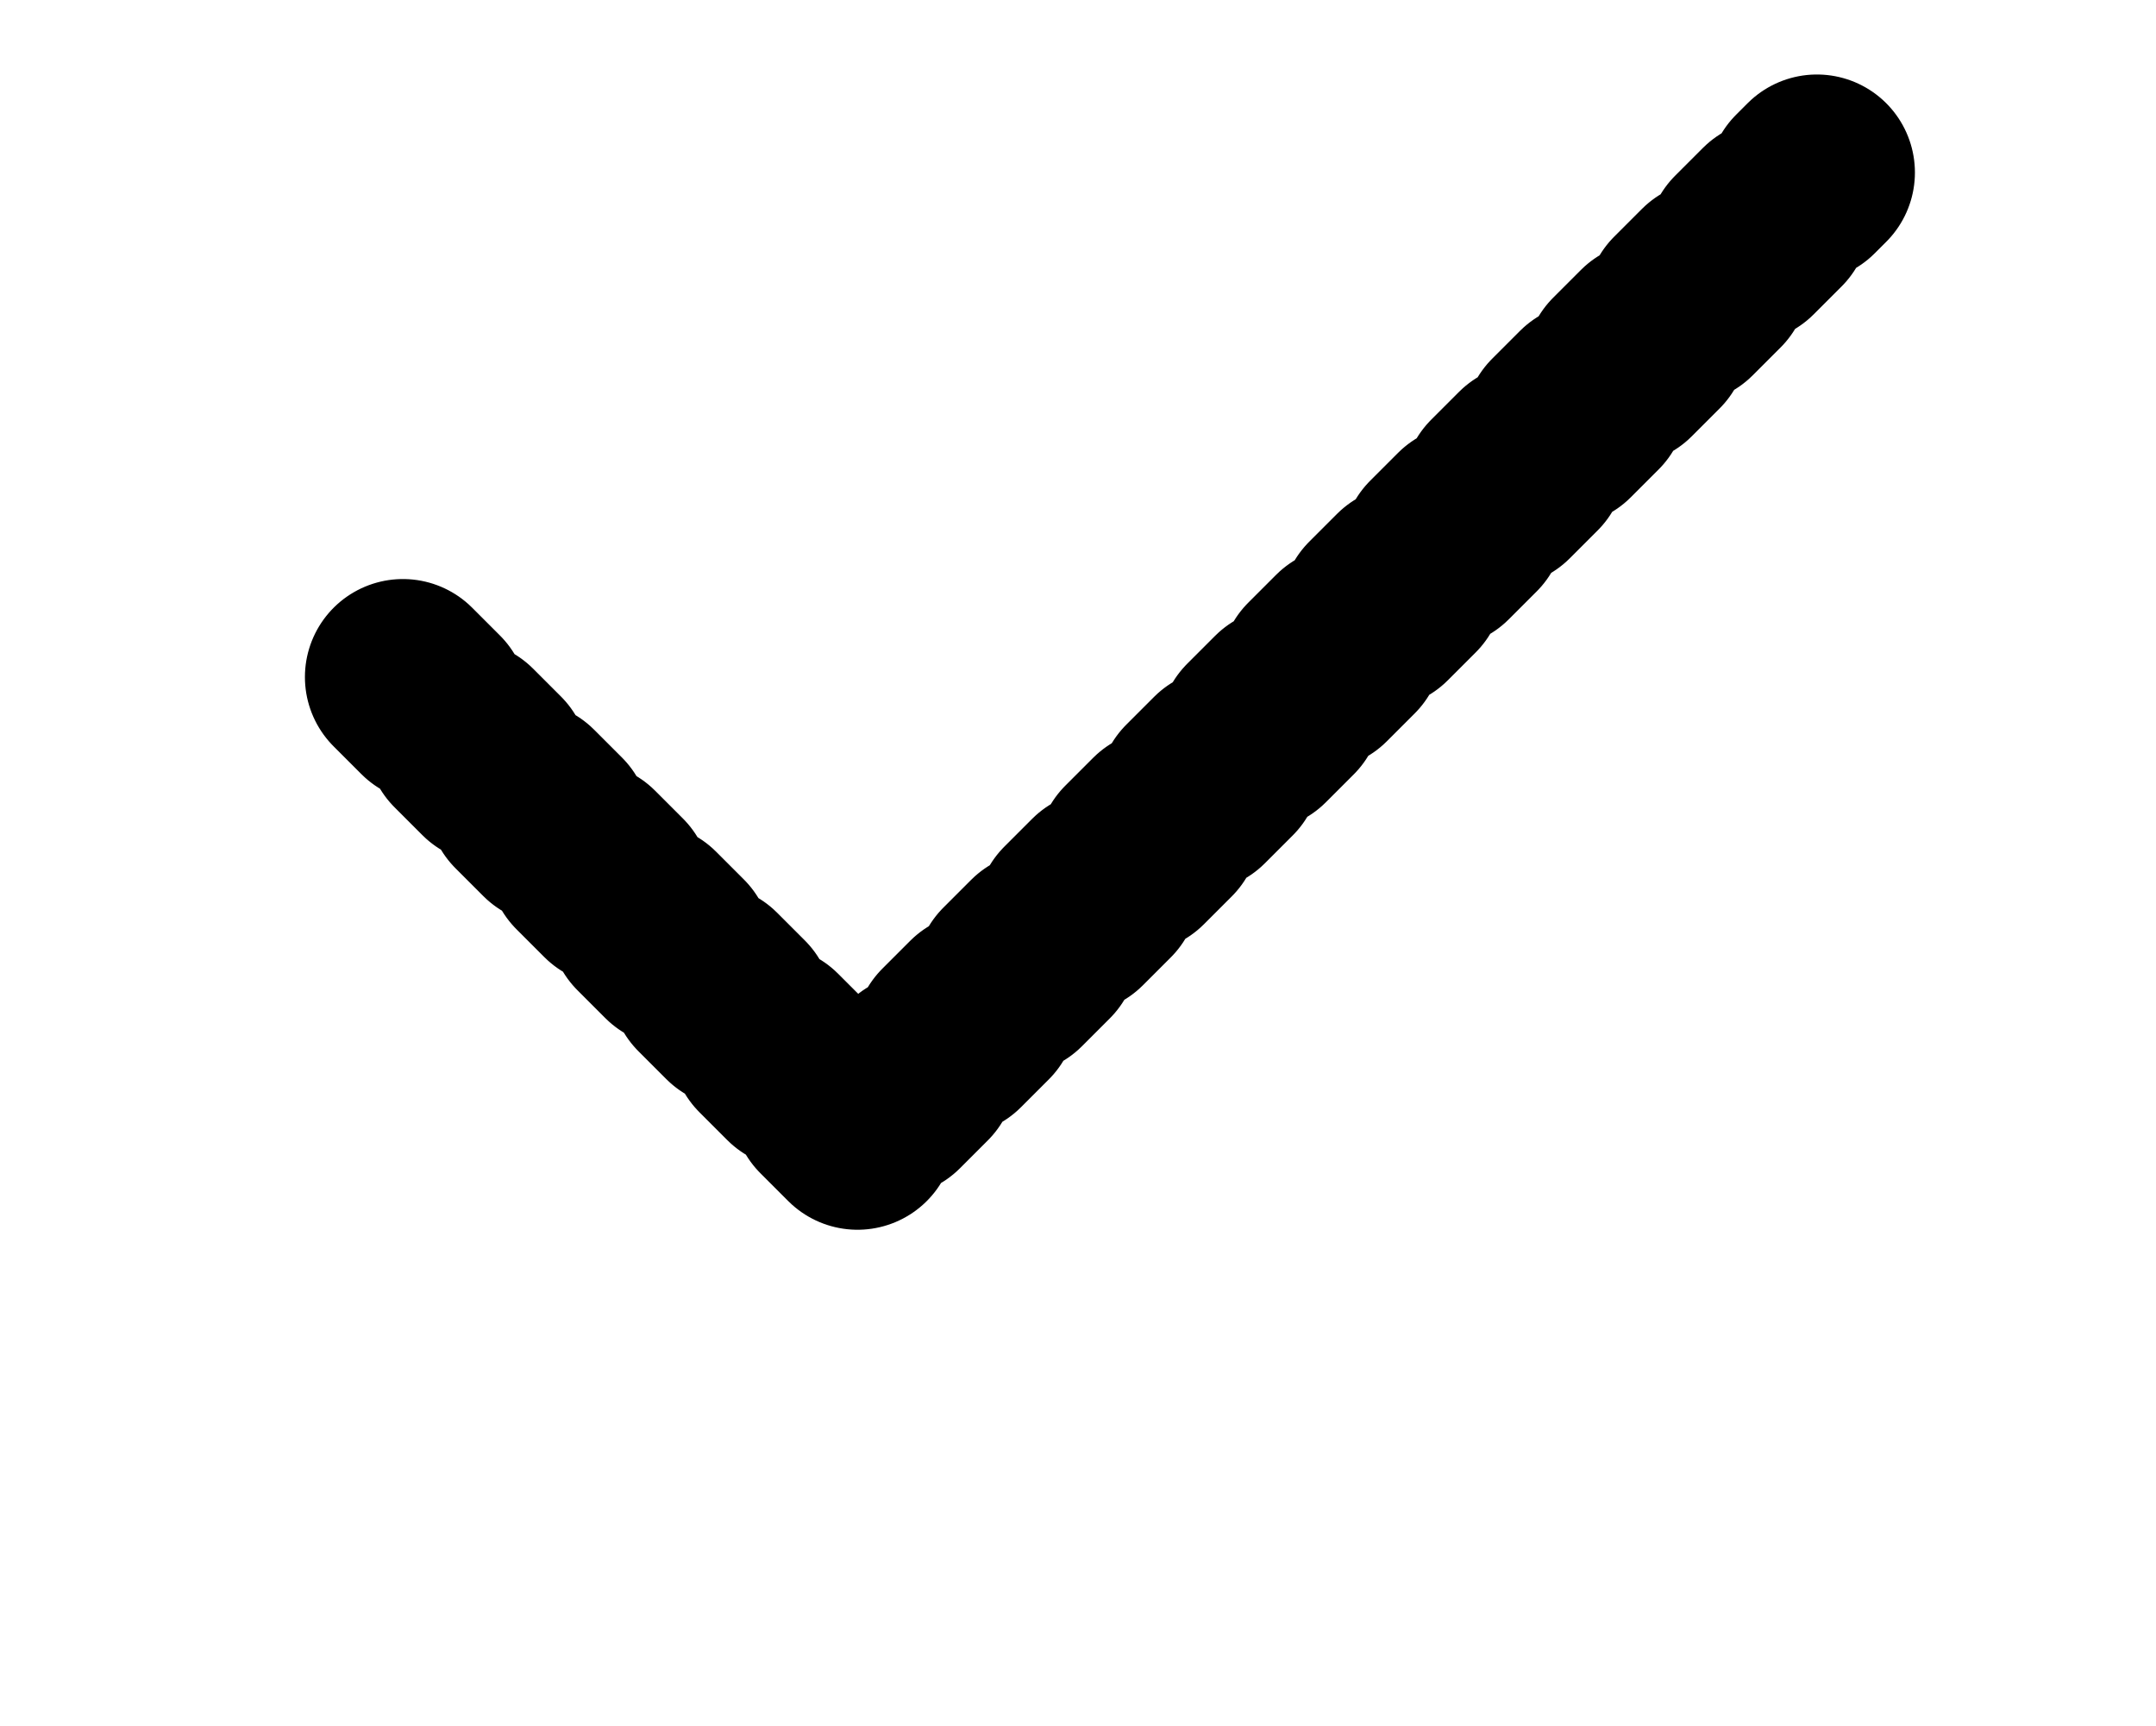
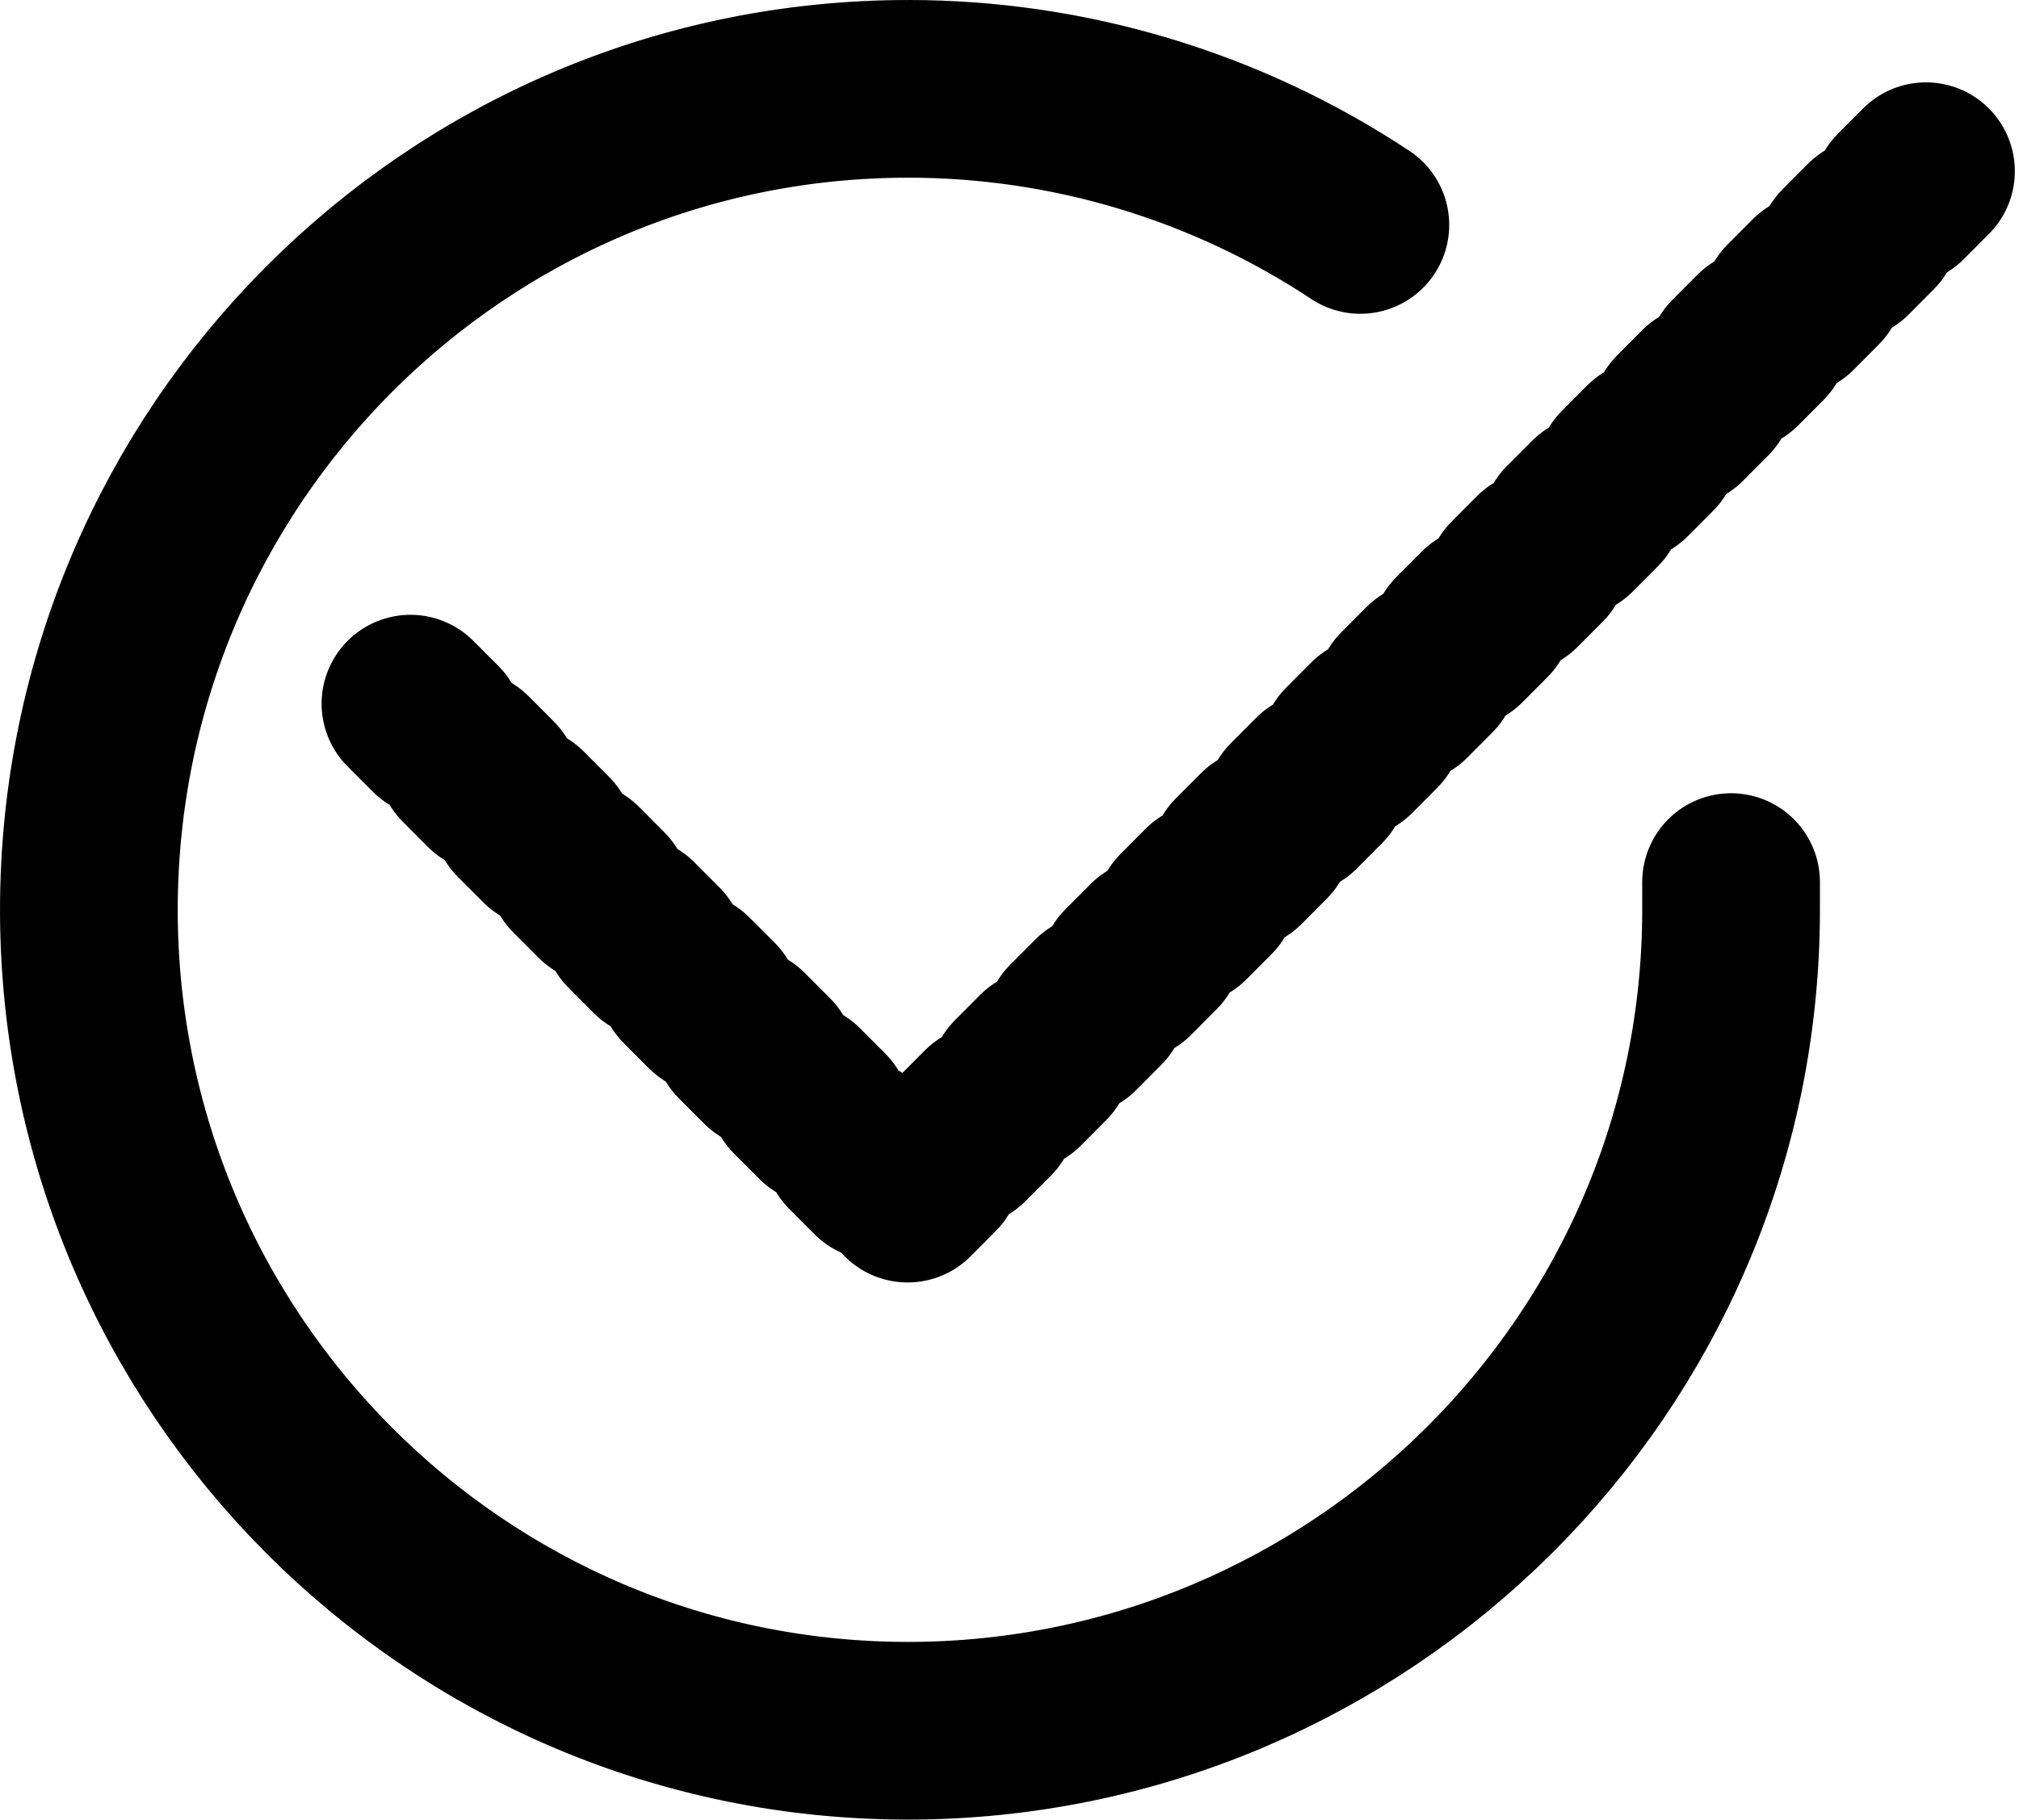
- <svg xmlns="http://www.w3.org/2000/svg" fill="none" stroke="currentColor" stroke-linecap="round" stroke-linejoin="round" stroke-width="50" version="1.1" viewBox="0 0 550 440" height="100%">
-   <path stroke-dasharray="1120 1120" stroke-dashoffset="-1120" d="m413.6 211.9a194.4 194.4 0 0 1 0.1 7.4 194.4 194.4 0 0 1-194.3 194.3 194.4 194.4 0 0 1-194.4-194.3 194.4 194.4 0 0 1 194.4-194.3 194.4 194.4 0 0 1 107.2 32.2">
-     <animate id="circleLine" attributeName="stroke-dashoffset" begin="0.2s" dur="0.3s" repeatCount="0" values="-1120; 0" keyTimes="0; 1" fill="freeze" />
-   </path>
-   <path stroke-dasharray="10 12" stroke-dashoffset="-12" pathLength="12" d="M 94.3,164.2 218.8,288.7 463.5,44">
-     <animate id="checkMarkLine" attributeName="stroke-dashoffset" dur="1s" begin="0.5s" repeatCount="0" values="-12; 0; -1.8; -0.6; -1; -1.2" keyTimes="0; 0.2; 0.4; 0.6; 0.8; 1" fill="freeze" />
-   </path>
+ <svg xmlns="http://www.w3.org/2000/svg" fill="none" stroke="currentColor" stroke-linecap="round" stroke-linejoin="round" version="1.1" viewBox="0 0 568 512">
+   <style type="text/css">.success-circle {stroke-dasharray: 1 1;stroke-dashoffset: -1;stroke-width: 50;animation: animate-success-circle 1s both;animation-timing-function: cubic-bezier(0.5, 0, 0.5, 1);}.success-check-mark {stroke-dasharray: 10 12;stroke-dashoffset: -12;stroke-width: 50;animation: animate-success-check-mark 2s both;animation-timing-function: cubic-bezier(0.5, 0, 0.5, 1);}@keyframes animate-success-circle {0%,50% {stroke-dashoffset: -1;}100% {stroke-dashoffset: 0;}}@keyframes animate-success-check-mark {0%,50% {stroke-dashoffset: -12;}60% {stroke-dashoffset: 1;}70% {stroke-dashoffset: -3;} 80% {stroke-dashoffset: 0;}90% {stroke-dashoffset: -2;}100% {stroke-dashoffset: -1;}}</style>
+   <path class="success-circle" d="m487 247.2v8.8c0 127.6-104.2 230.9-231.5 231-127.2 0-230.43-103.4-230.5-231 0.07-127.6 103.3-231 230.5-231 45.2-0.01 89.5 13.31 127.2 38.29" pathLength="1" />
+   <path class="success-check-mark" d="M 107,189.5 254.2,337 543,47" pathLength="12" />
</svg>
